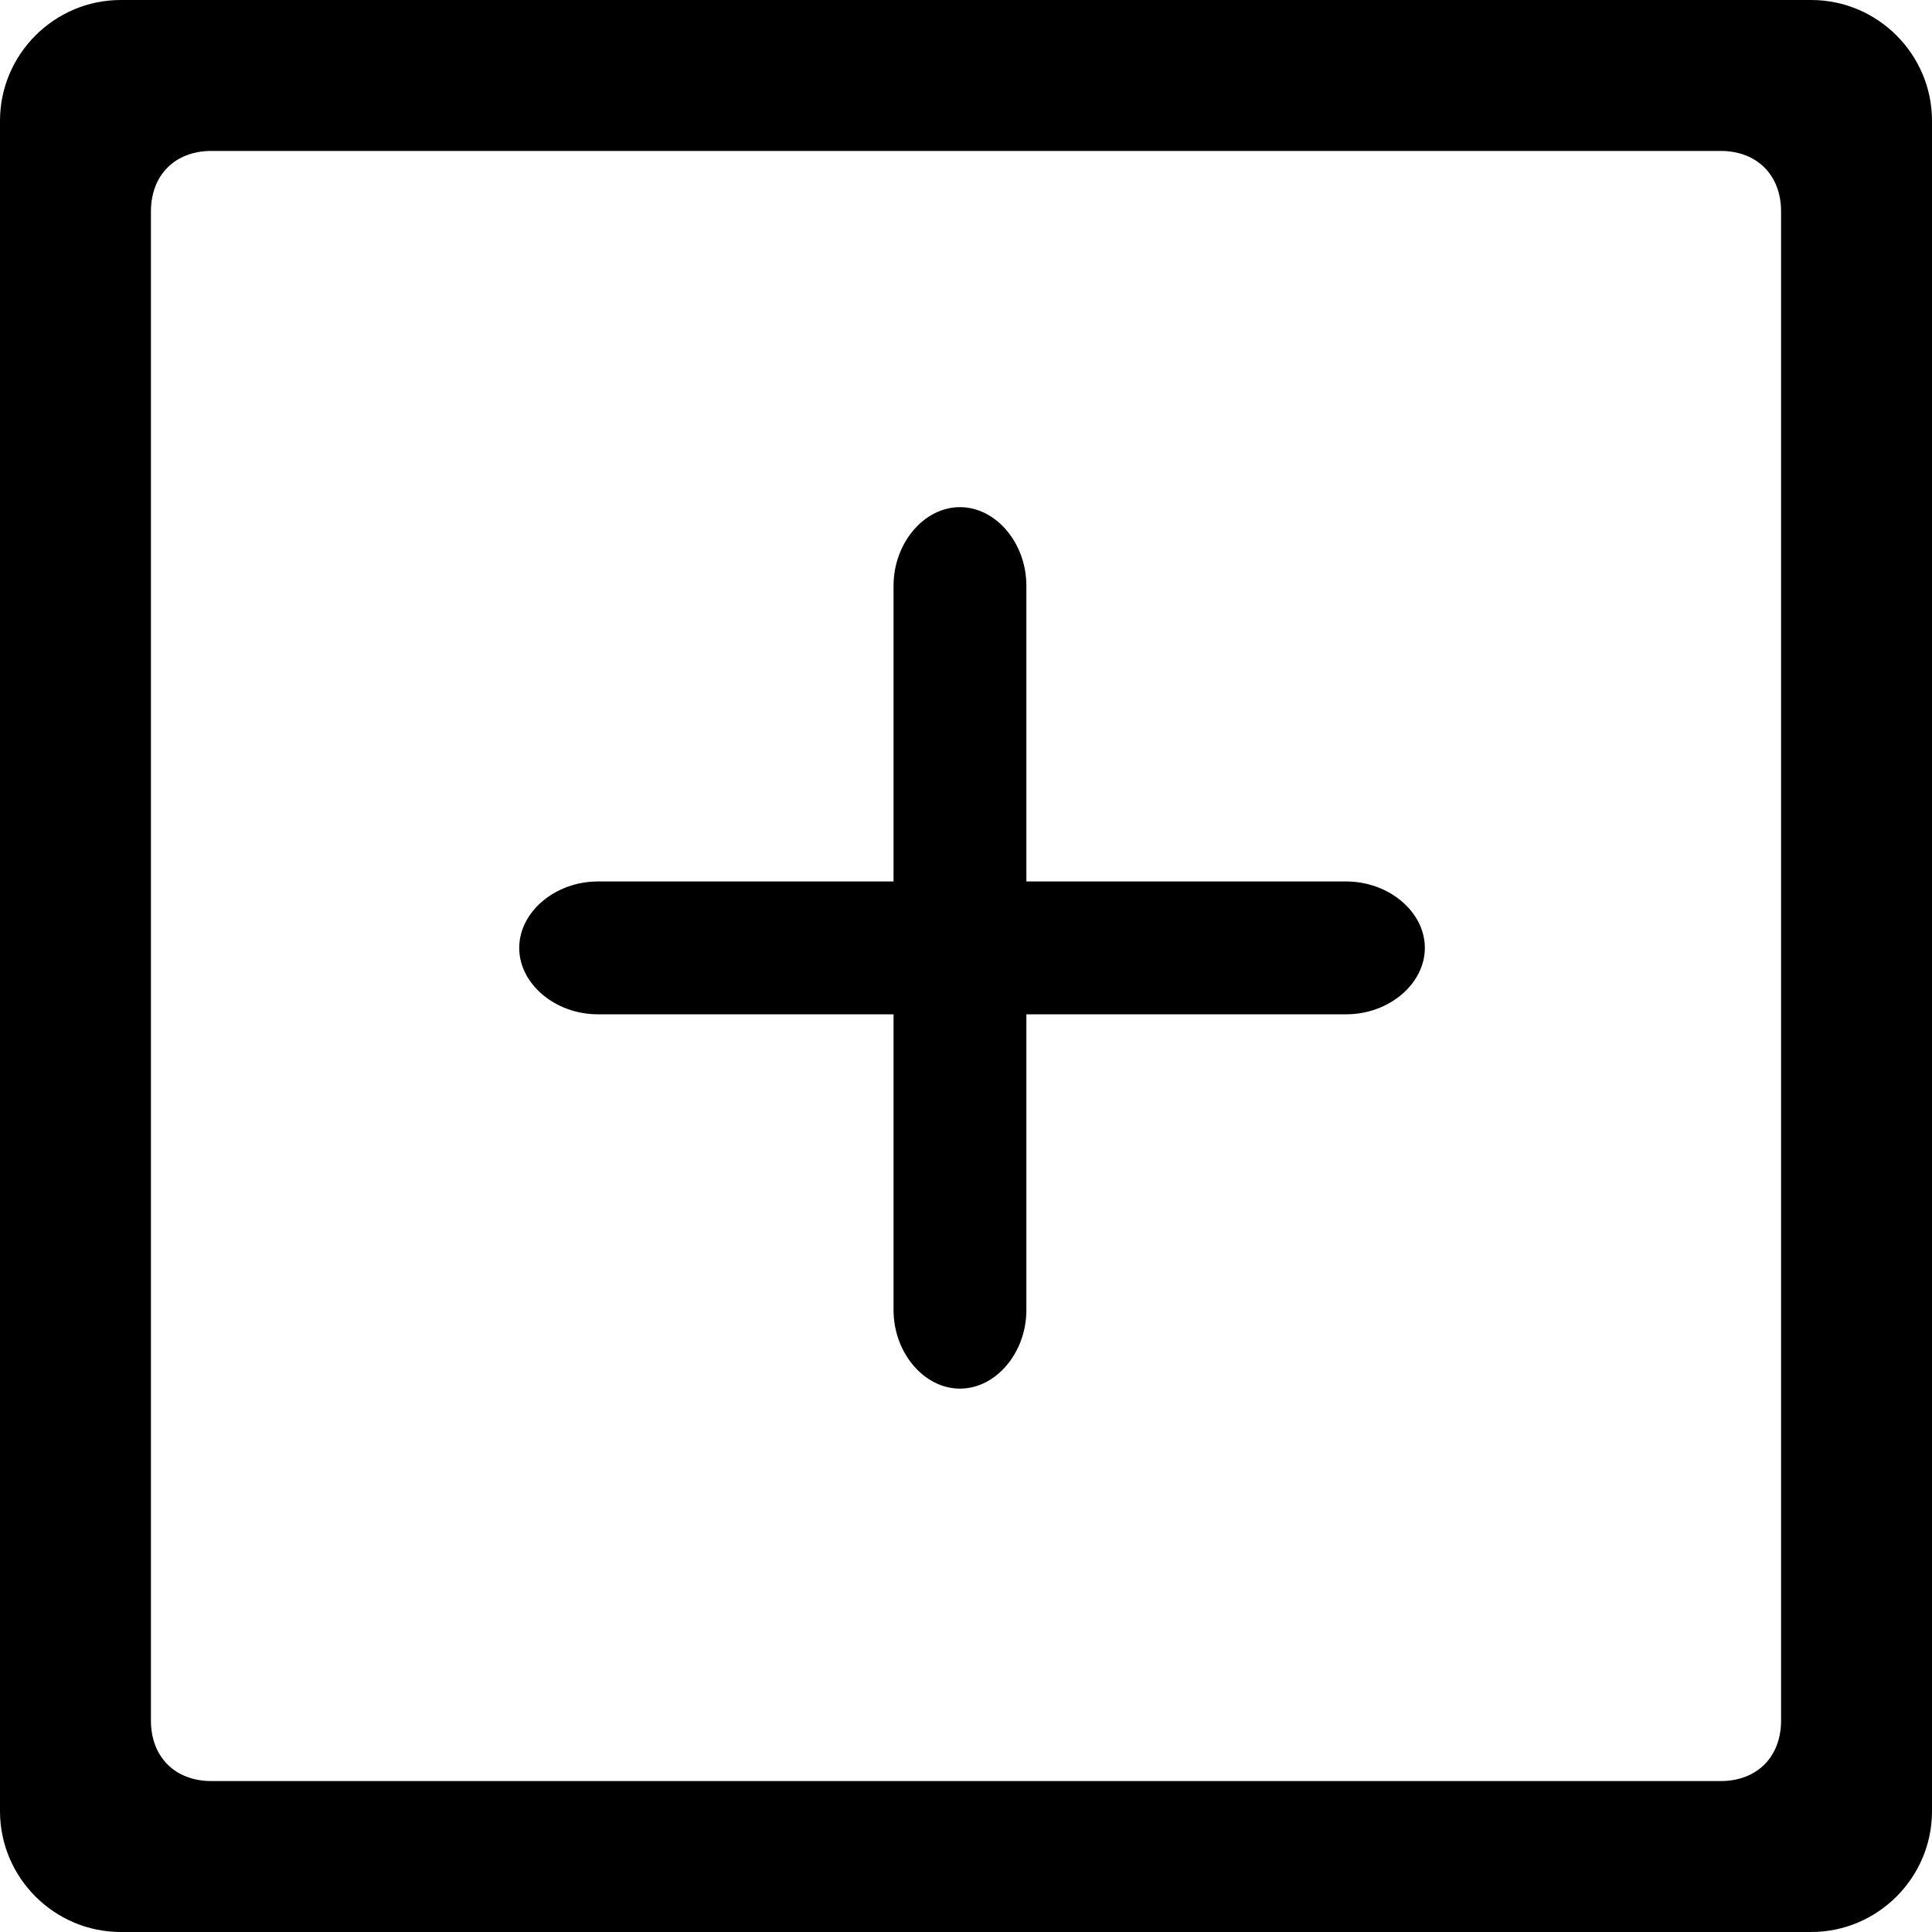
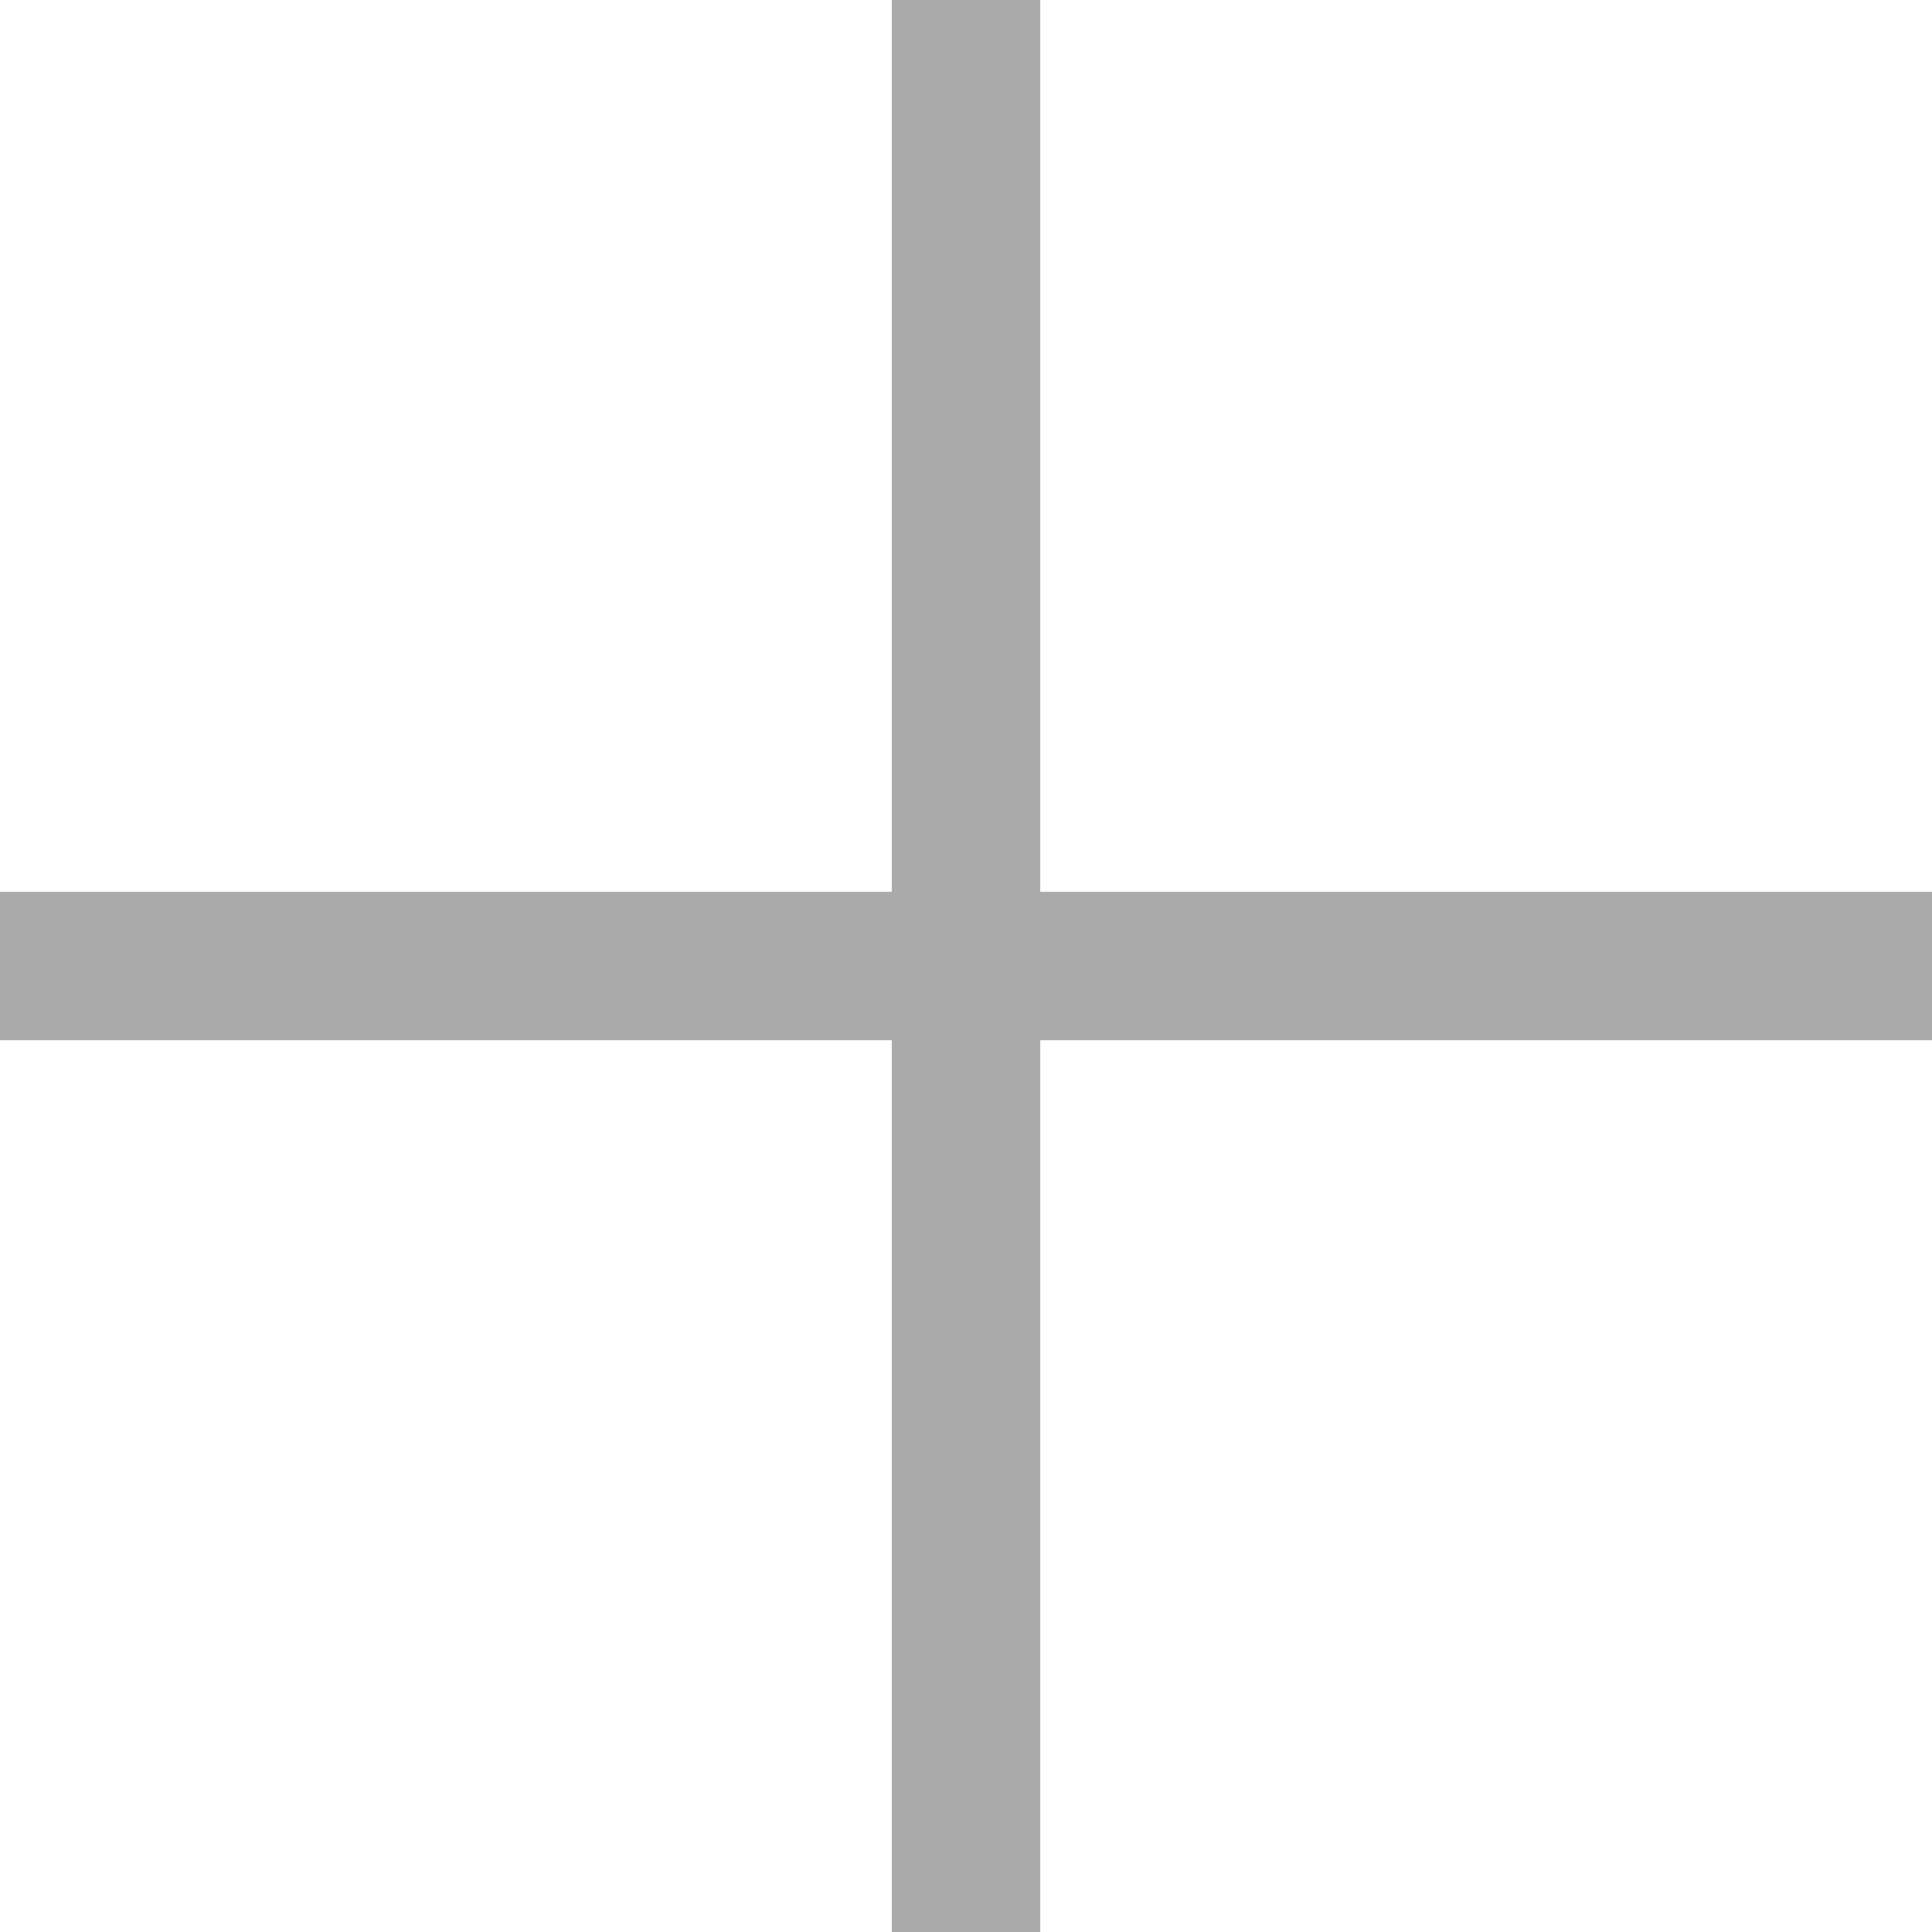
- <svg xmlns="http://www.w3.org/2000/svg" t="1499247151214" class="icon" style="" viewBox="0 0 1024 1024" version="1.1" p-id="2089" width="200" height="200">
-   <defs>
-     <style type="text/css" />
-   </defs>
-   <path d="M713.6 467.2H544v-156.8c0-22.4-16-41.6-35.2-41.6-19.2 0-35.2 19.2-35.2 41.6v156.8h-156.8c-22.4 0-41.6 16-41.6 35.2 0 19.2 19.2 35.2 41.6 35.2h156.8v156.8c0 22.4 16 41.6 35.2 41.6 19.2 0 35.2-19.2 35.2-41.6v-156.8H713.6c22.4 0 41.6-16 41.6-35.2 0-19.2-19.2-35.2-41.6-35.2z" p-id="2090" />
-   <path d="M960 0h-896c-35.2 0-64 28.8-64 64v896c0 35.2 28.8 64 64 64h896c35.2 0 64-28.8 64-64v-896c0-35.2-28.8-64-64-64z m-16 912c0 19.2-12.8 32-32 32h-800c-19.2 0-32-12.8-32-32v-800c0-19.2 12.8-32 32-32h800c19.2 0 32 12.8 32 32v800z" p-id="2091" />
+ <svg xmlns="http://www.w3.org/2000/svg" width="26px" height="26px" viewBox="0 0 26 26" version="1.1">
+   <g id="Page-1" stroke="none" stroke-width="1" fill="none" fill-rule="evenodd">
+     <rect id="Rectangle-2" fill="#AAAAAA" transform="translate(13, 13) scale(1, -1) translate(-13, -13) " x="0" y="12" width="26" height="2" />
+     <rect id="Rectangle-2" fill="#AAAAAA" transform="translate(13, 13) scale(1, -1) rotate(90) translate(-13, -13) " x="0" y="12" width="26" height="2" />
+   </g>
</svg>
